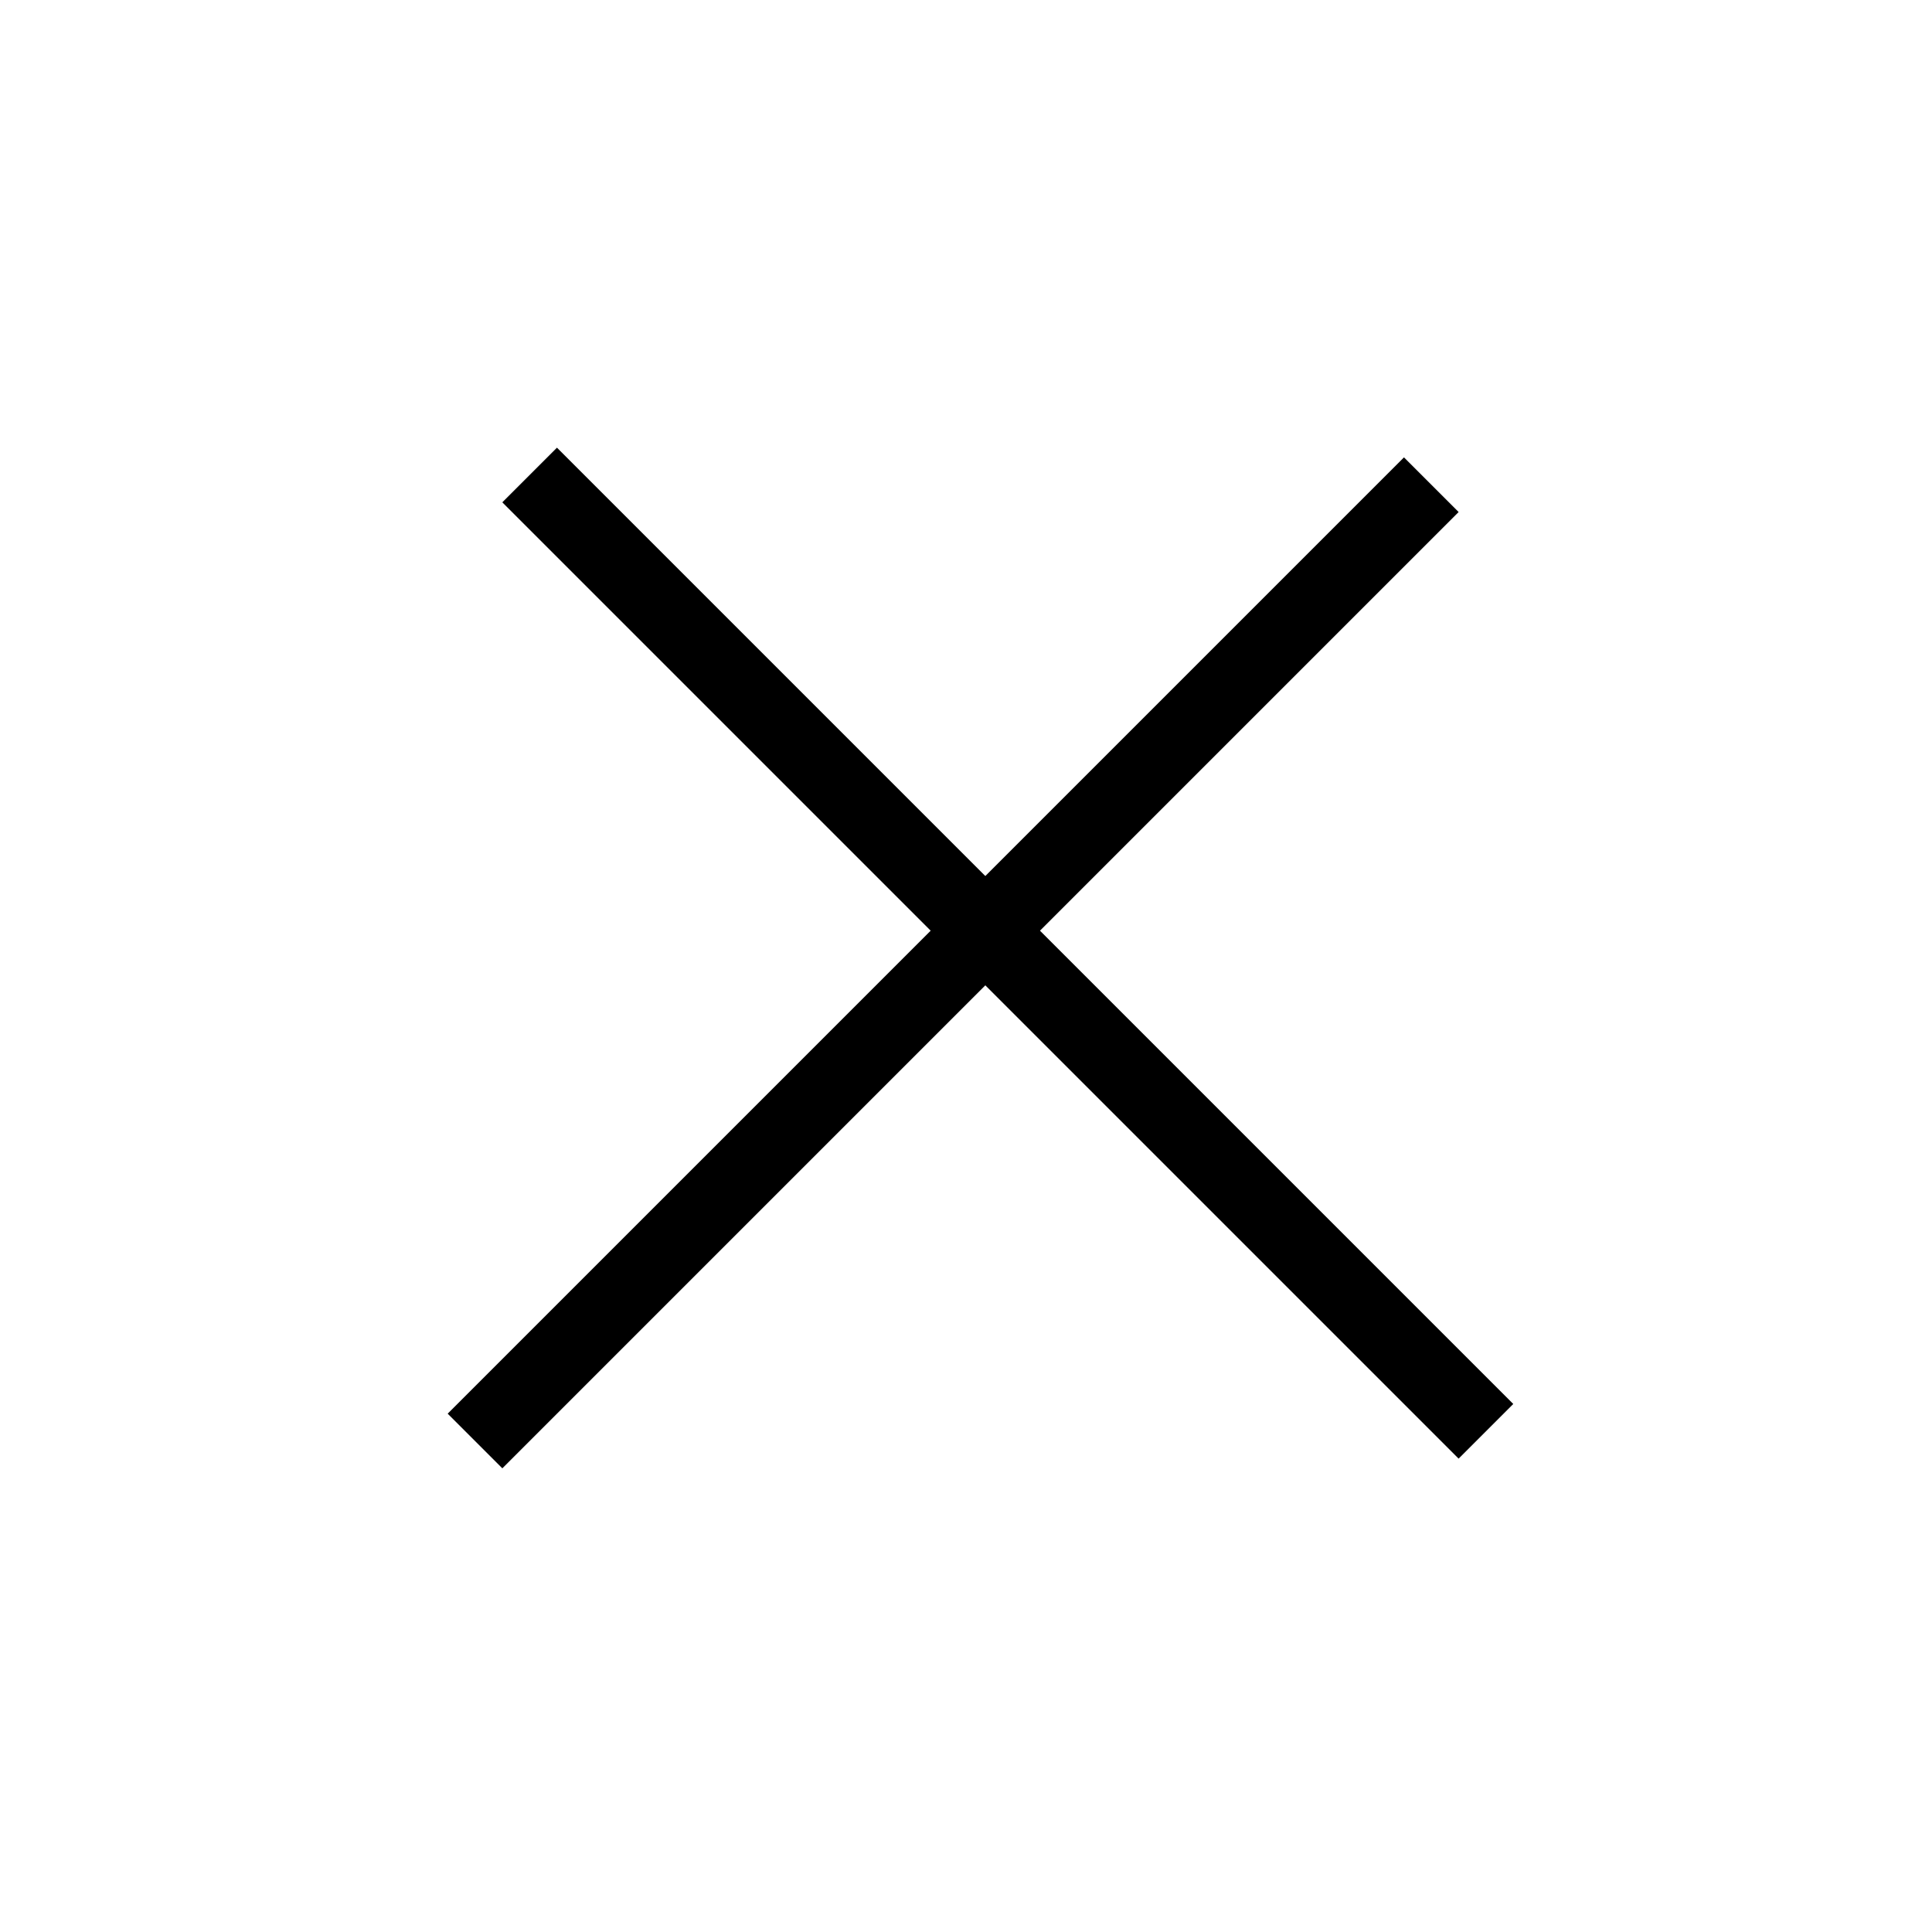
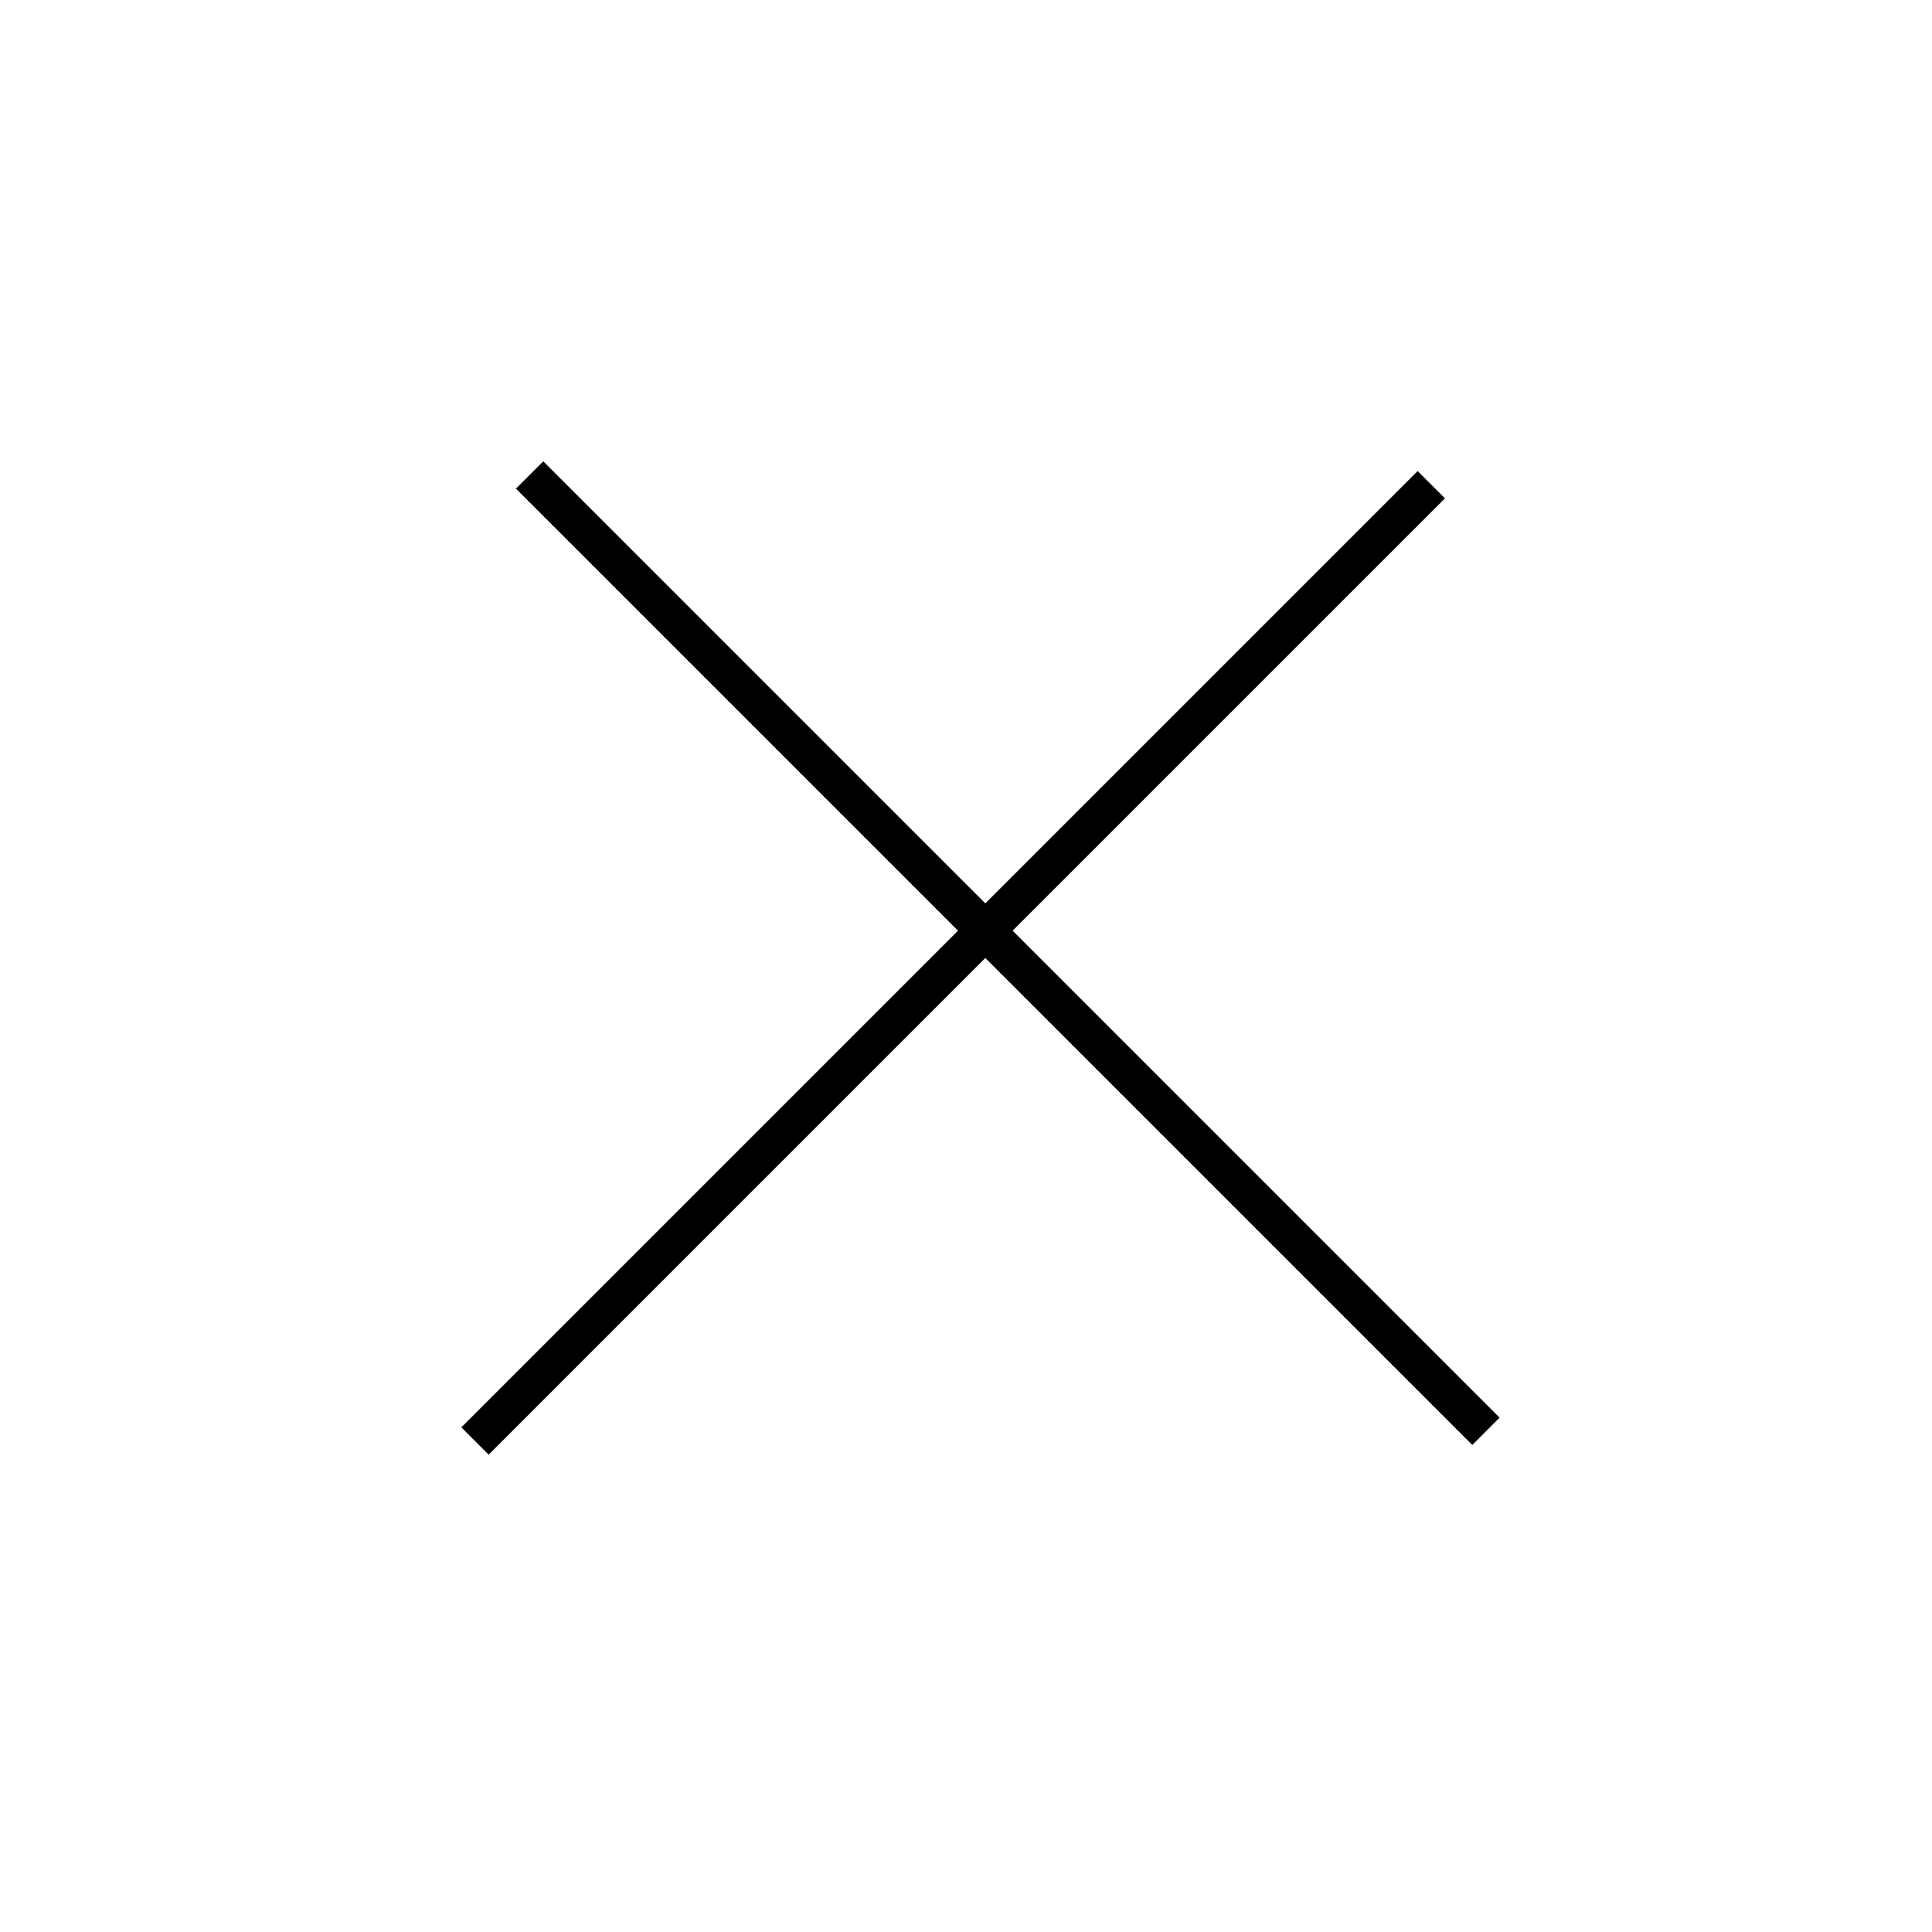
<svg xmlns="http://www.w3.org/2000/svg" width="50" height="50" viewBox="0 0 50 50" fill="none">
-   <line x1="13.707" y1="12.293" x2="38.456" y2="37.042" stroke="black" stroke-width="2" />
-   <line x1="12.293" y1="37.293" x2="37.042" y2="12.544" stroke="black" stroke-width="2" />
+   <line x1="13.707" y1="12.293" x2="38.456" y2="37.042" stroke="black" strokeWidth="2" />
+   <line x1="12.293" y1="37.293" x2="37.042" y2="12.544" stroke="black" strokeWidth="2" />
</svg>
